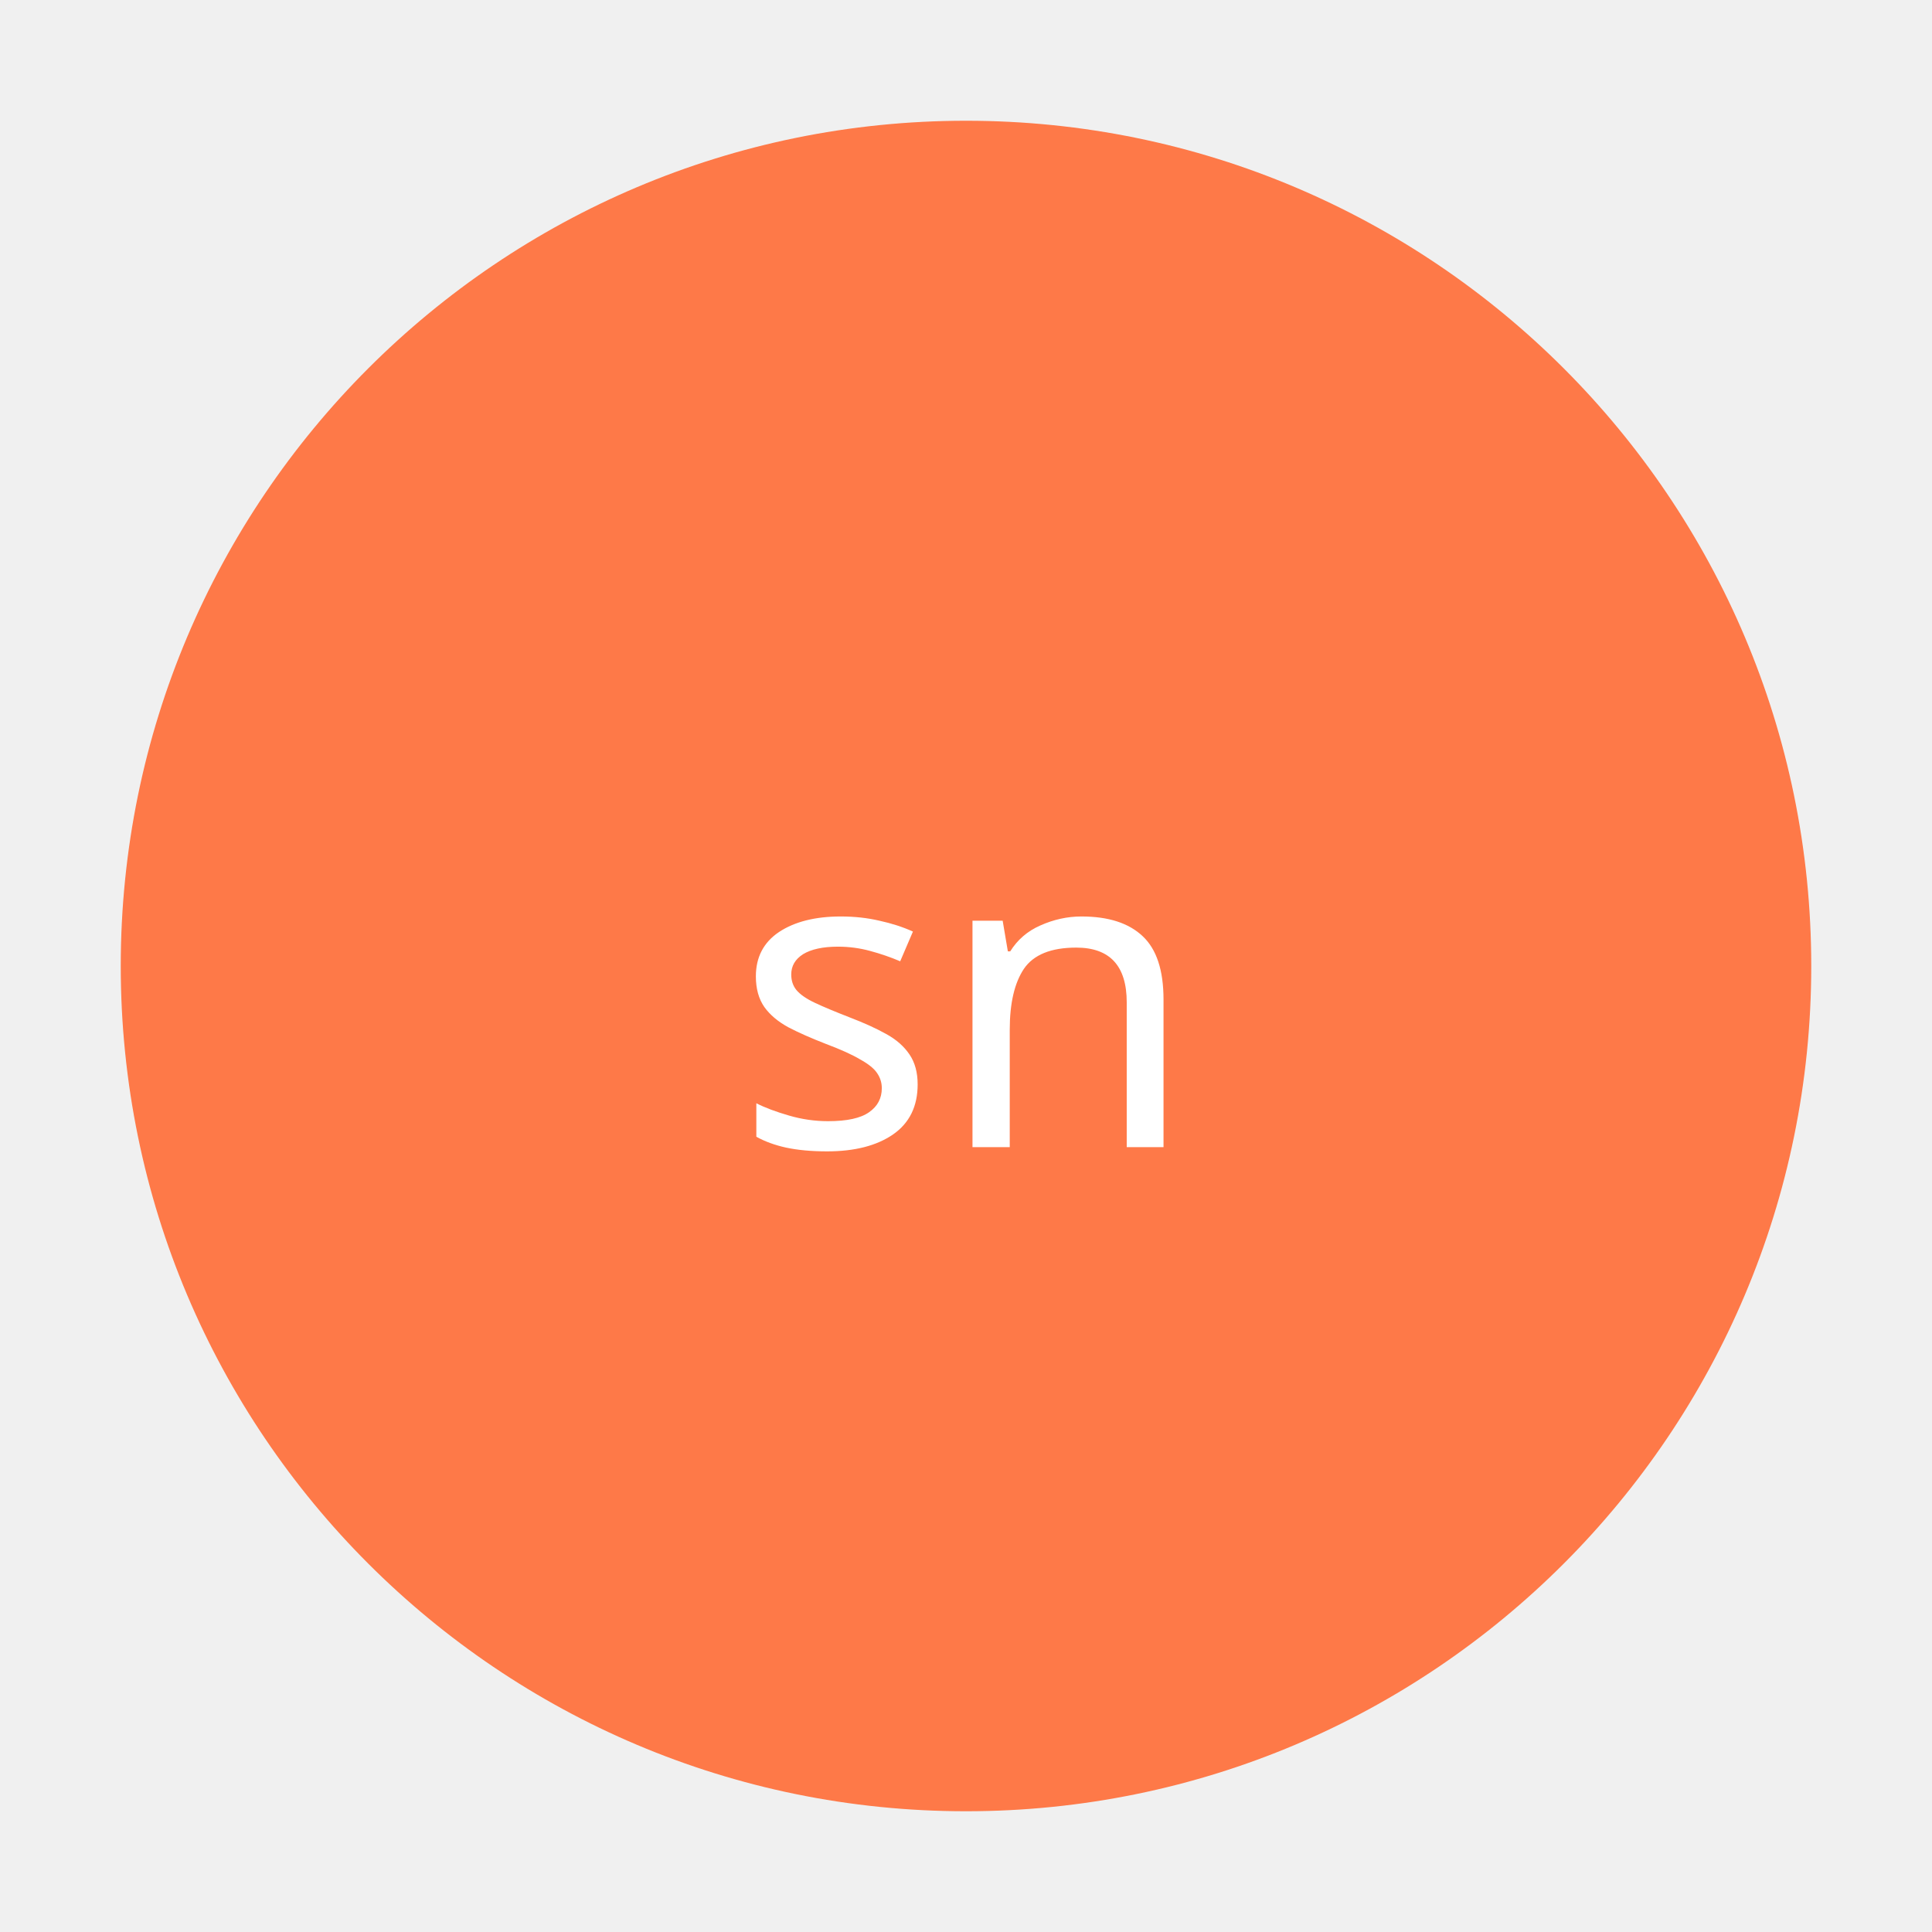
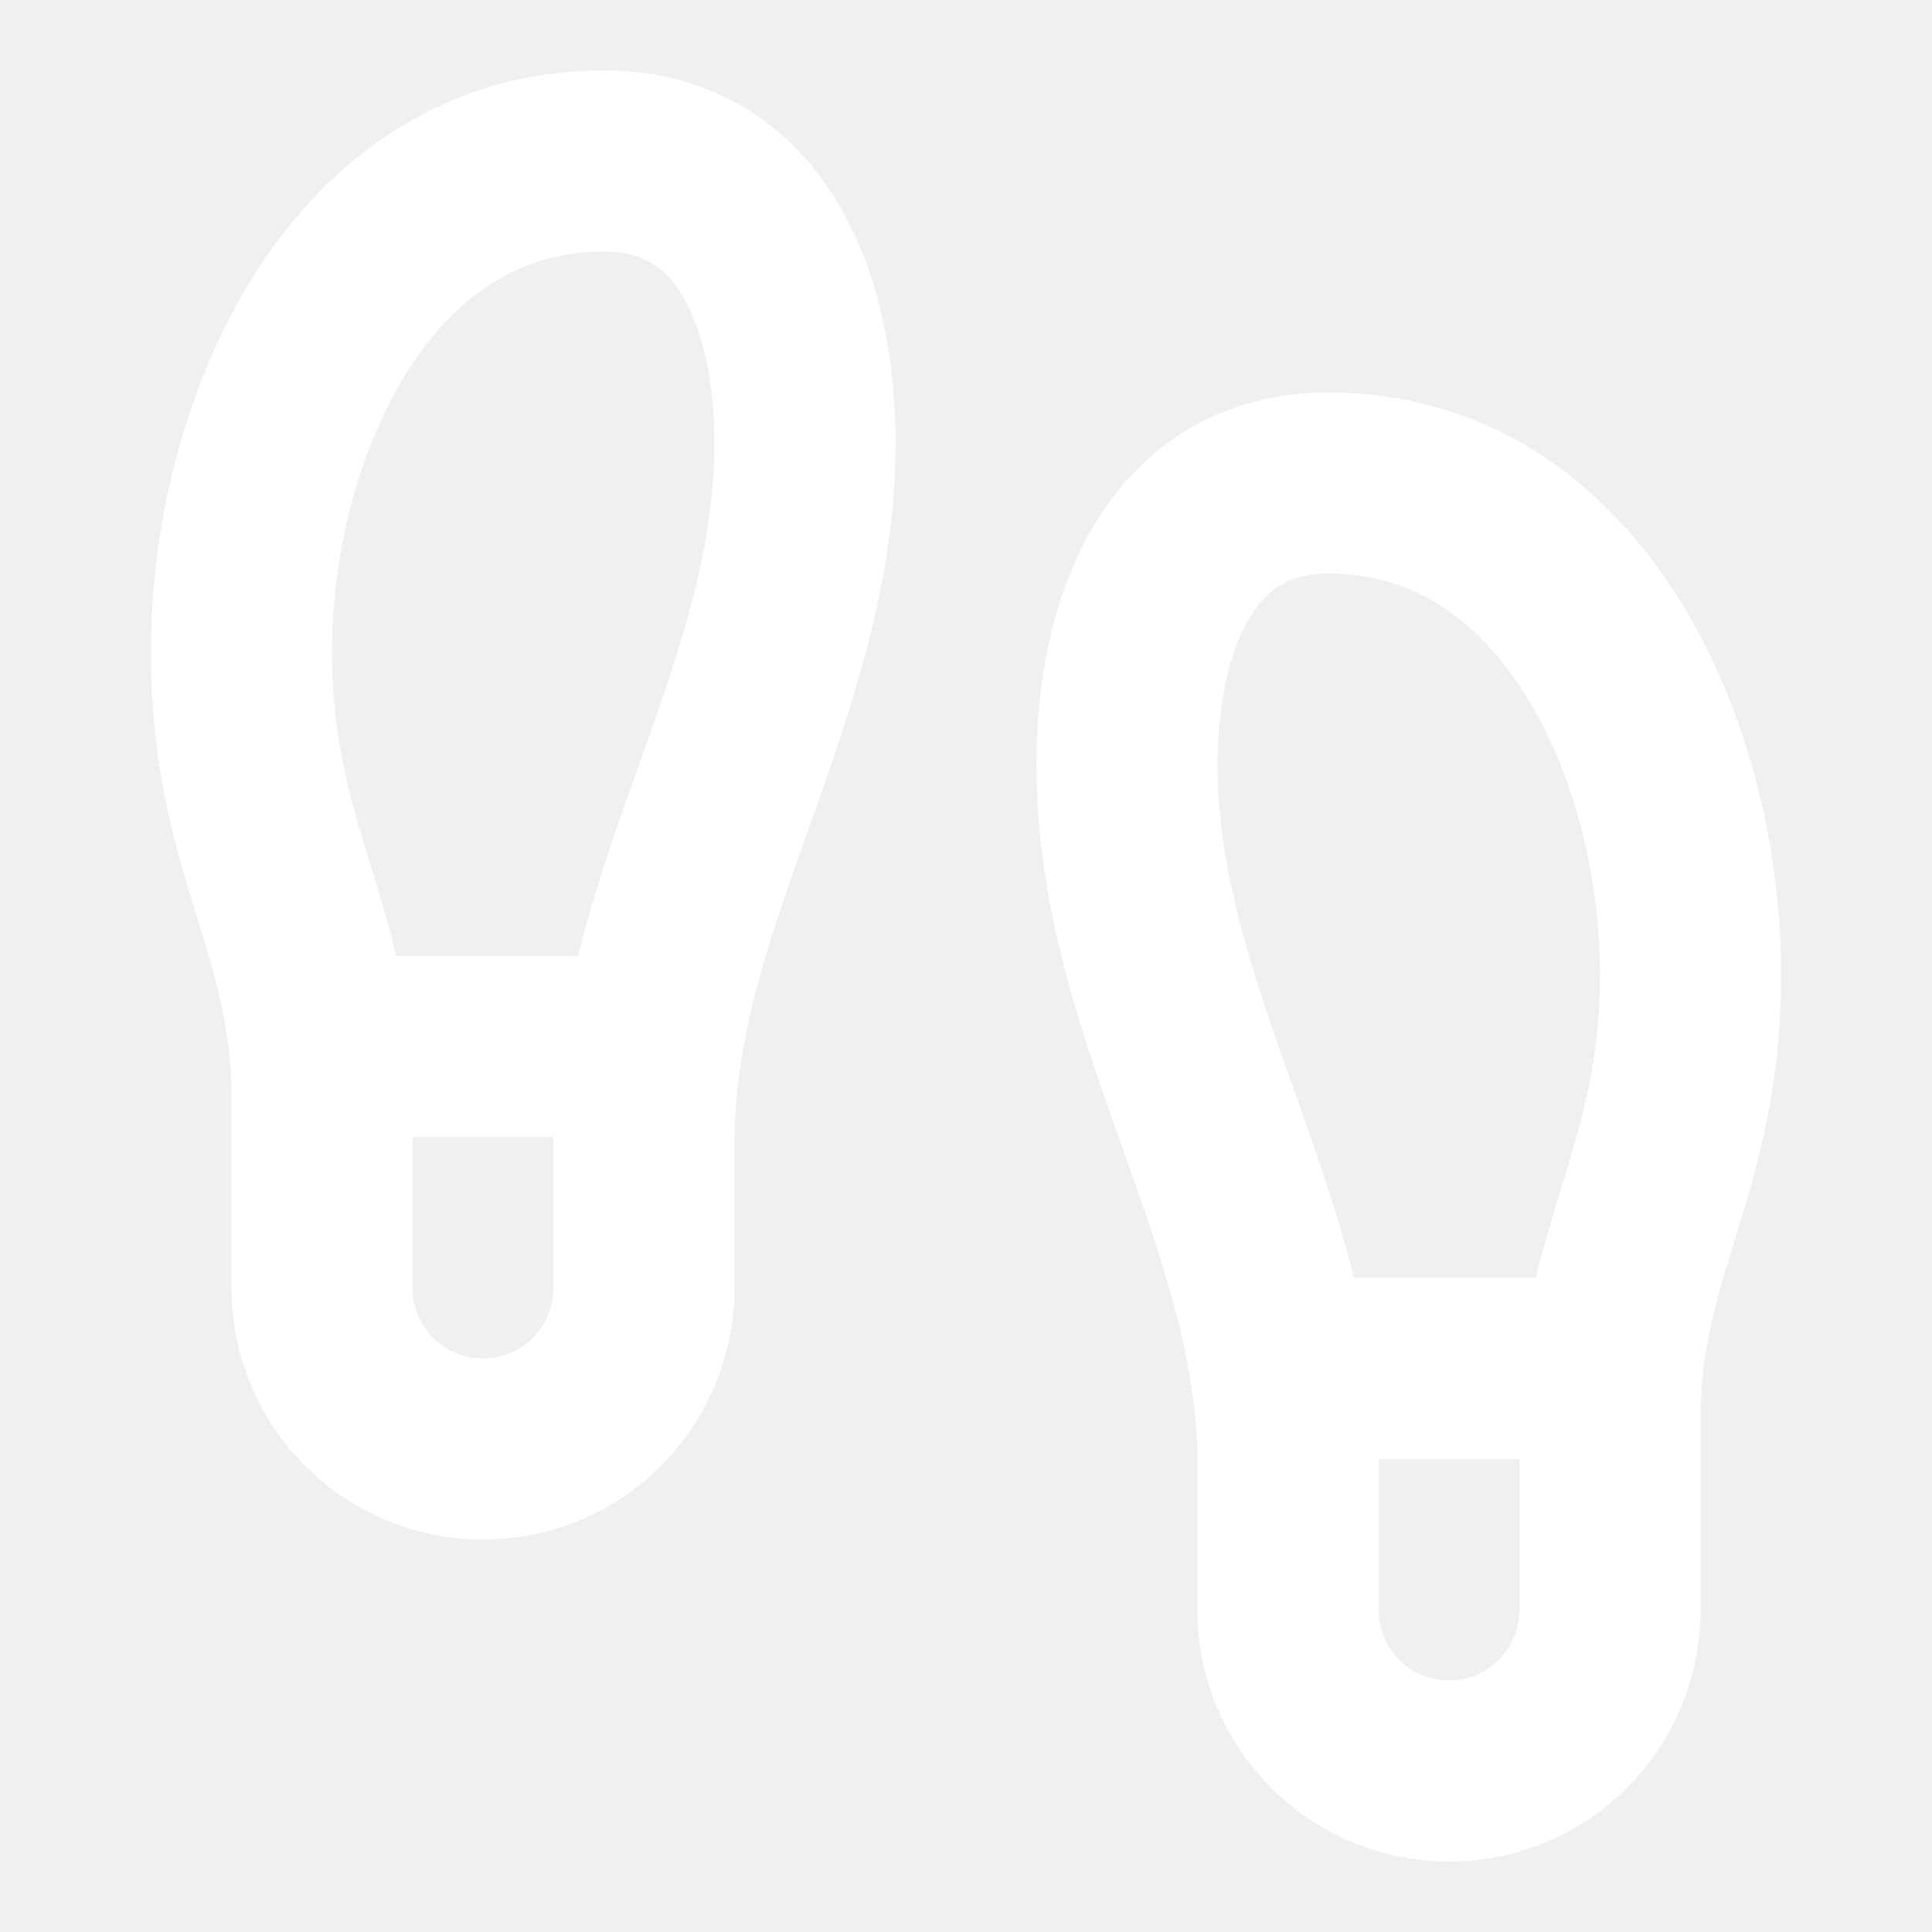
- <svg xmlns="http://www.w3.org/2000/svg" viewBox="0 0 64 64">
-   <circle cx="32" cy="32" r="28" fill="#FF6B35" opacity="0.9" />
-   <text x="32" y="38" text-anchor="middle" font-size="14" fill="white" font-family="sans-serif">sn</text>
+ <svg xmlns="http://www.w3.org/2000/svg" width="64" height="64" viewBox="0 0 24 24" fill="none" stroke="#FFFFFF" stroke-width="2.25" stroke-linecap="round" stroke-linejoin="round">
+   <path d="M4 16v-2.38C4 11.5 2.97 10.5 3 8c.03-2.72 1.49-6 4.5-6C9.37 2 10 3.8 10 5.5c0 3.11-2 5.66-2 8.68V16a2 2 0 1 1-4 0Z" />
+   <path d="M20 20v-2.38c0-2.12 1.03-3.12 1-5.62-.03-2.72-1.49-6-4.5-6C14.63 6 14 7.8 14 9.5c0 3.11 2 5.66 2 8.68V20a2 2 0 1 0 4 0Z" />
+   <path d="M16 17h4" />
+   <path d="M4 13h4" />
</svg>
